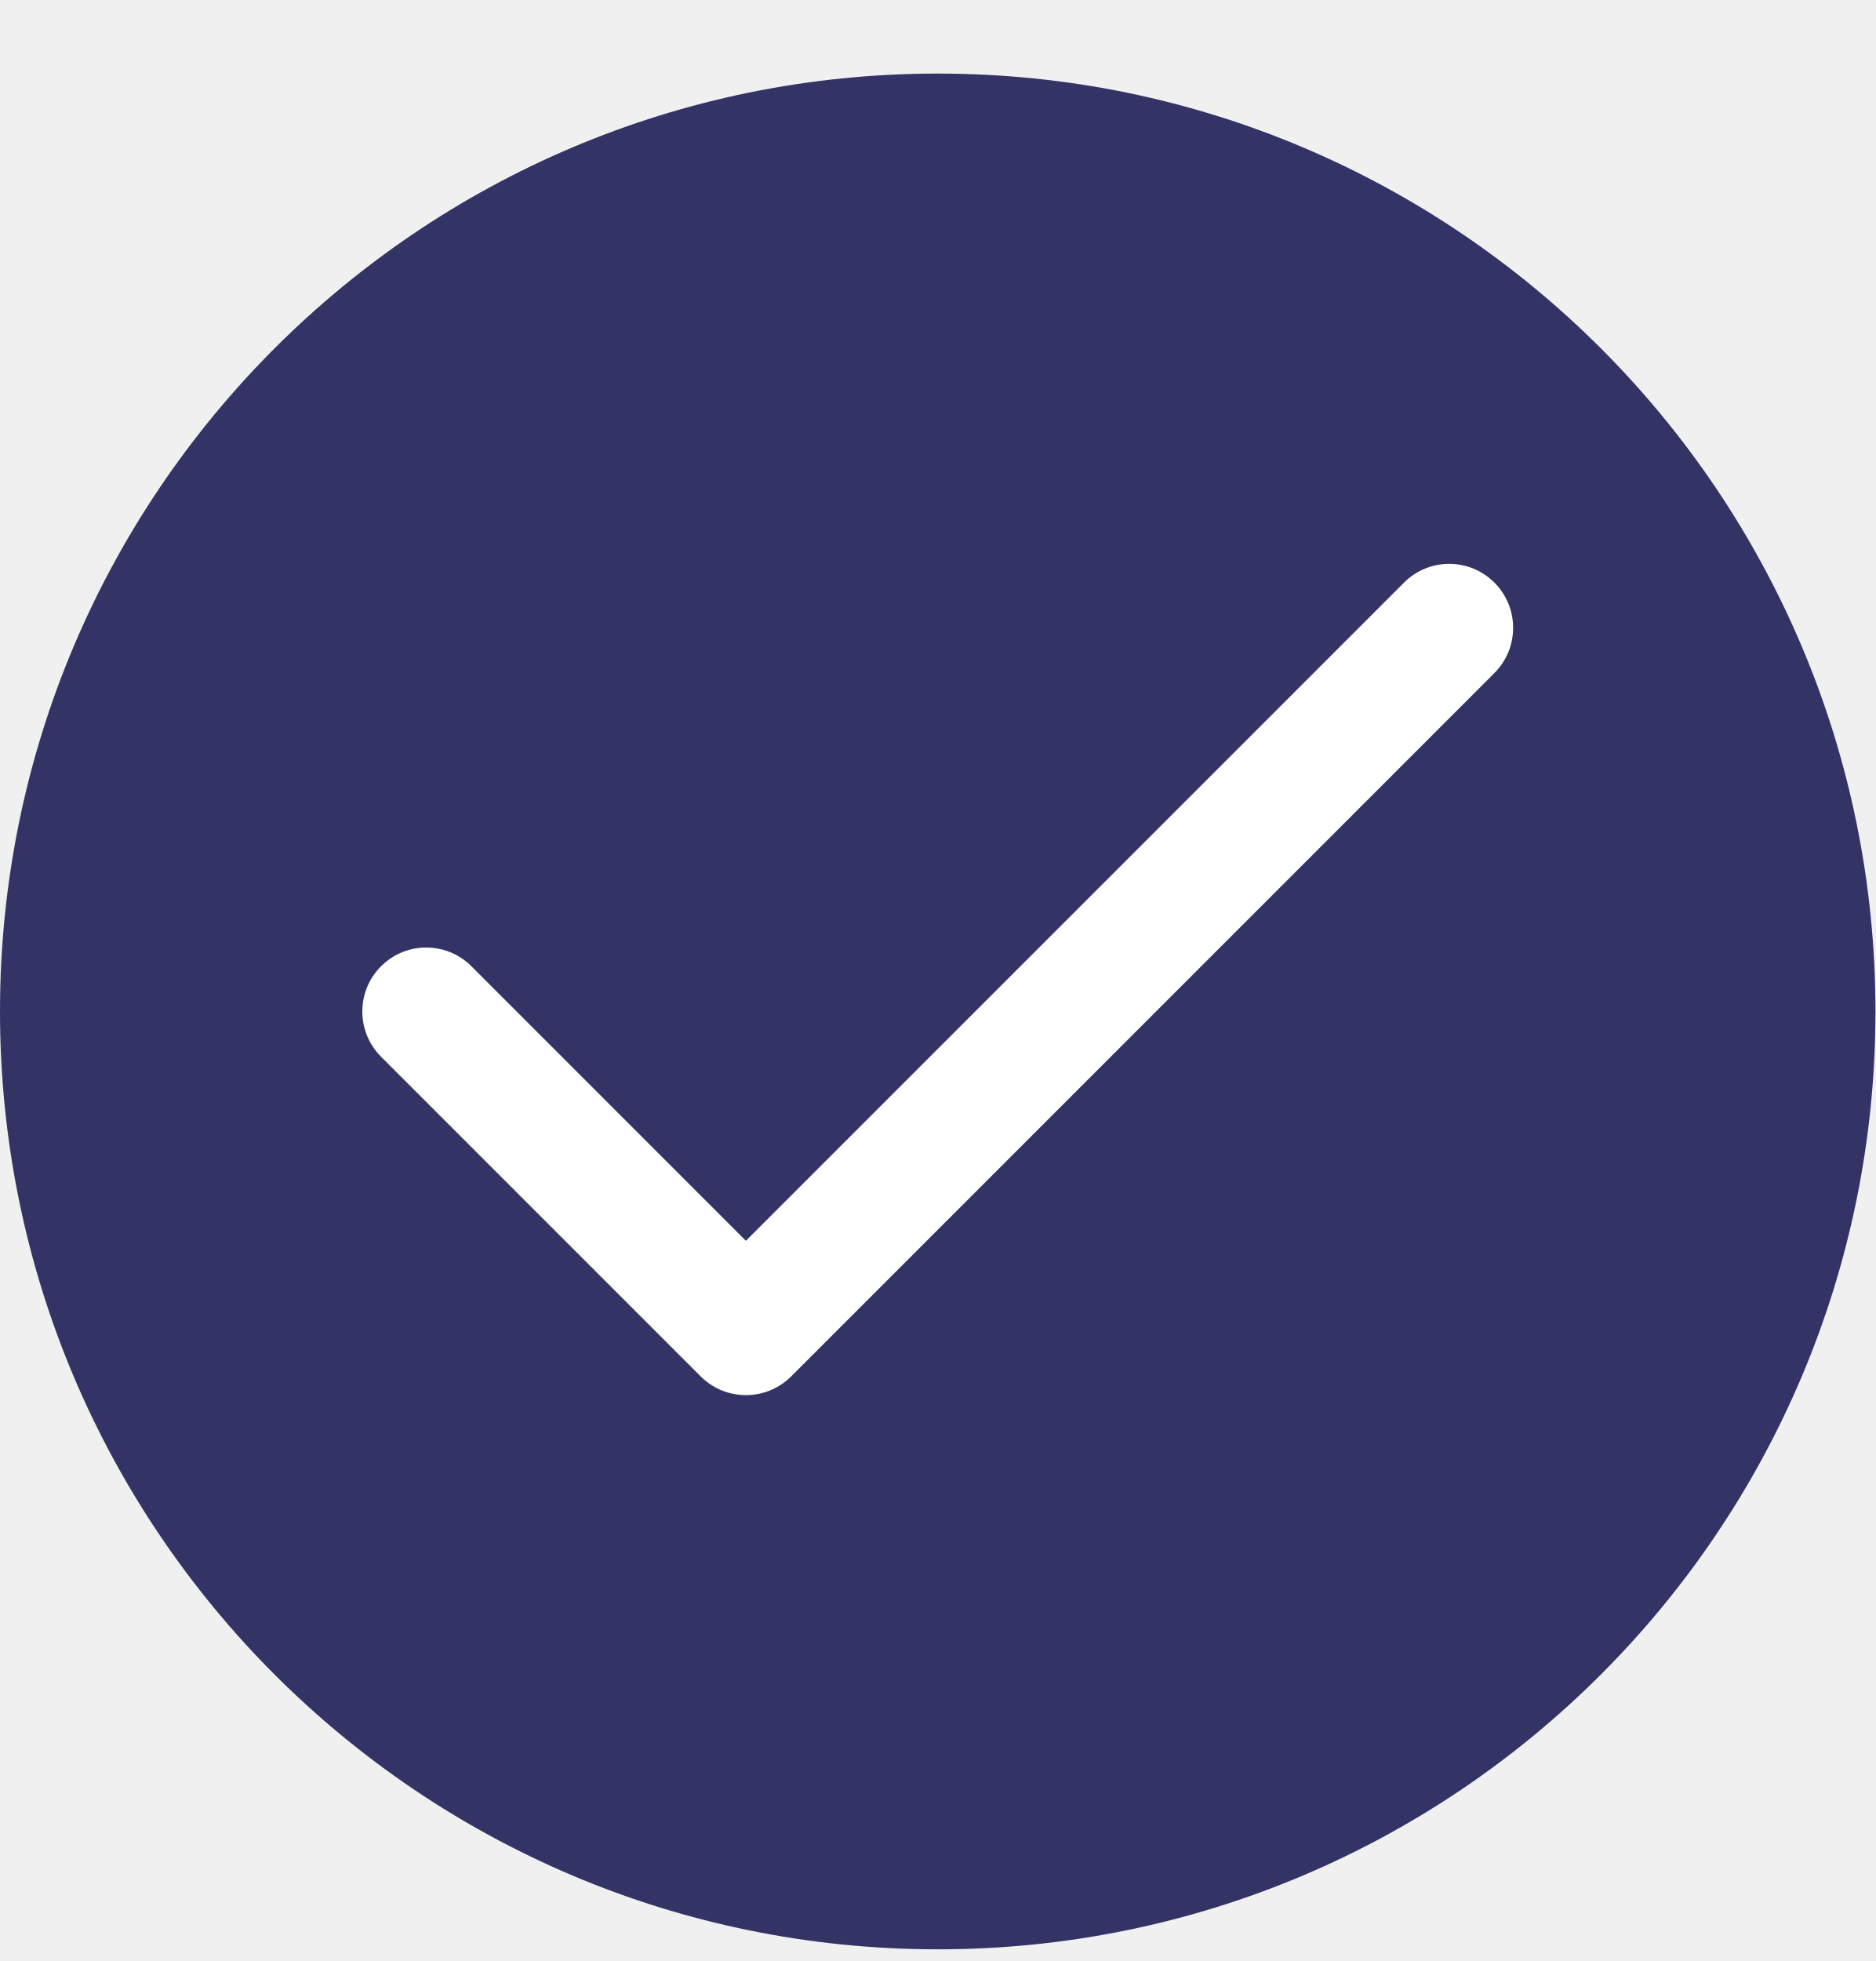
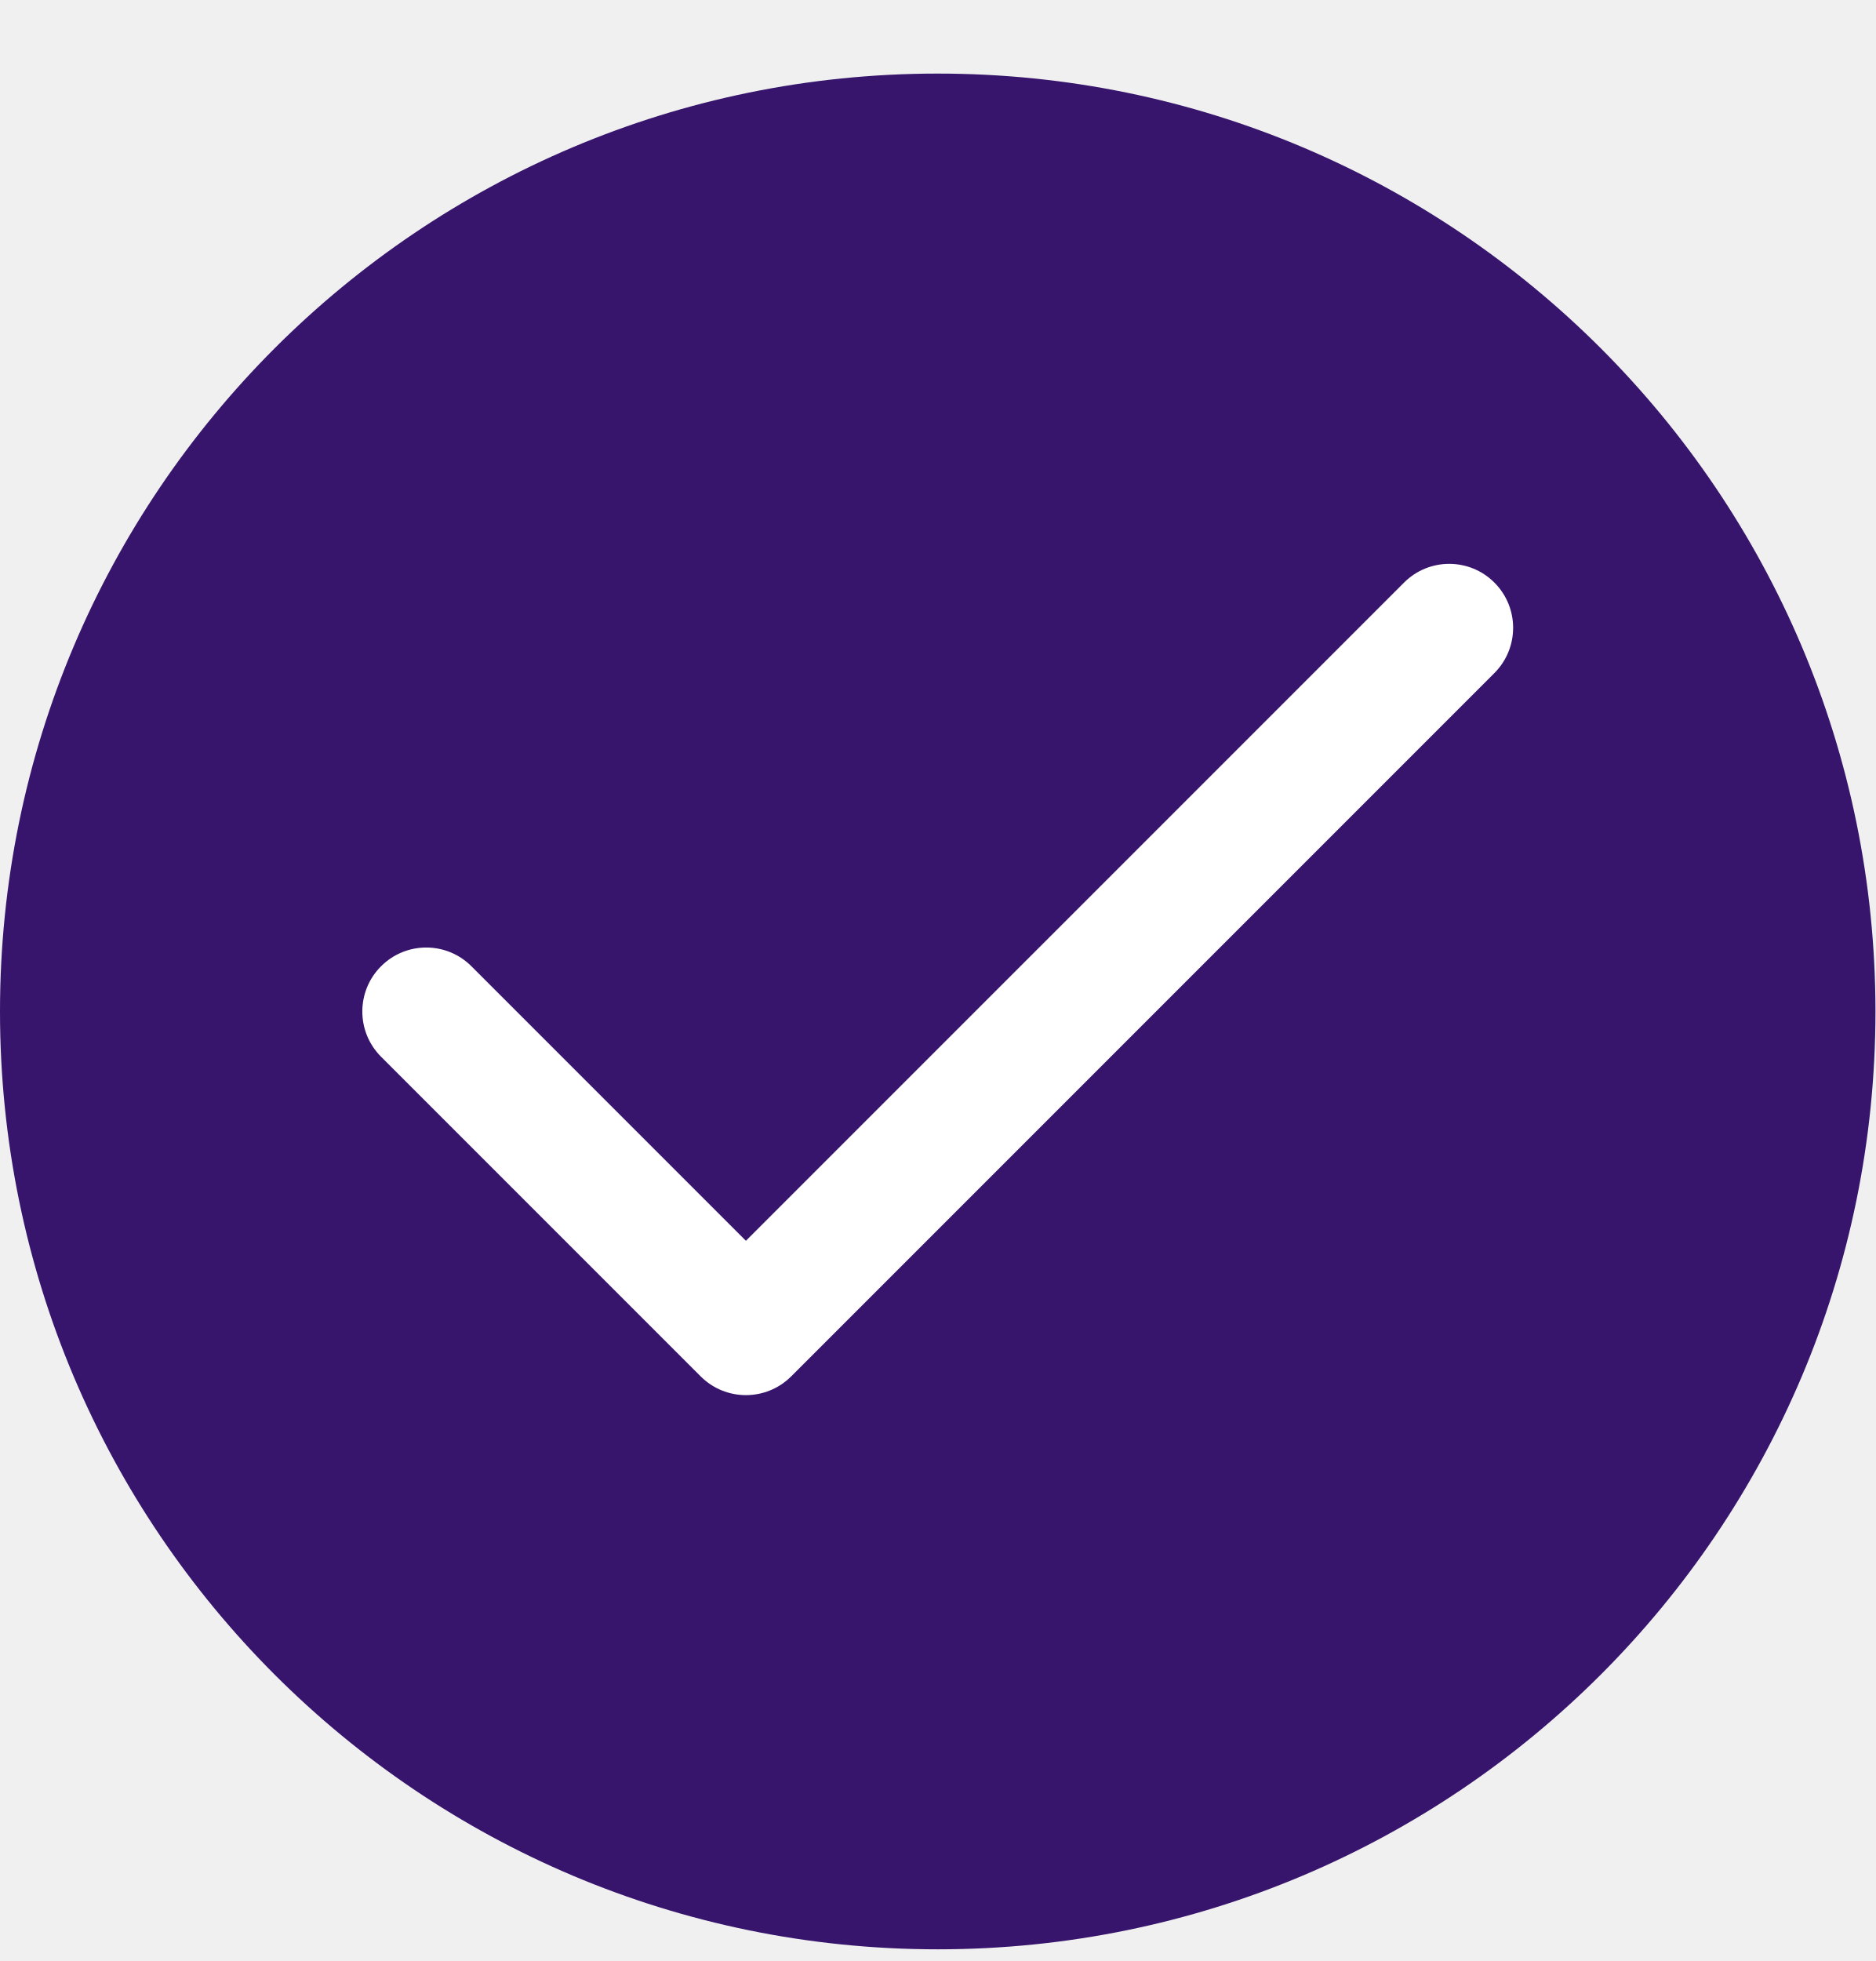
<svg xmlns="http://www.w3.org/2000/svg" width="22" height="23" viewBox="0 0 22 23" fill="none">
-   <rect y="0.863" width="22" height="22" rx="11" fill="#333366" />
+   <rect y="0.863" width="22" height="22" rx="11" fill="#37156D" />
  <path fill-rule="evenodd" clip-rule="evenodd" d="M17.53 6.833C17.823 7.126 17.823 7.601 17.53 7.894L9.28 16.144C8.987 16.436 8.513 16.436 8.22 16.144L4.47 12.394C4.177 12.101 4.177 11.626 4.47 11.333C4.763 11.04 5.237 11.04 5.53 11.333L8.75 14.553L16.47 6.833C16.763 6.54 17.237 6.54 17.53 6.833Z" fill="white" />
</svg>
